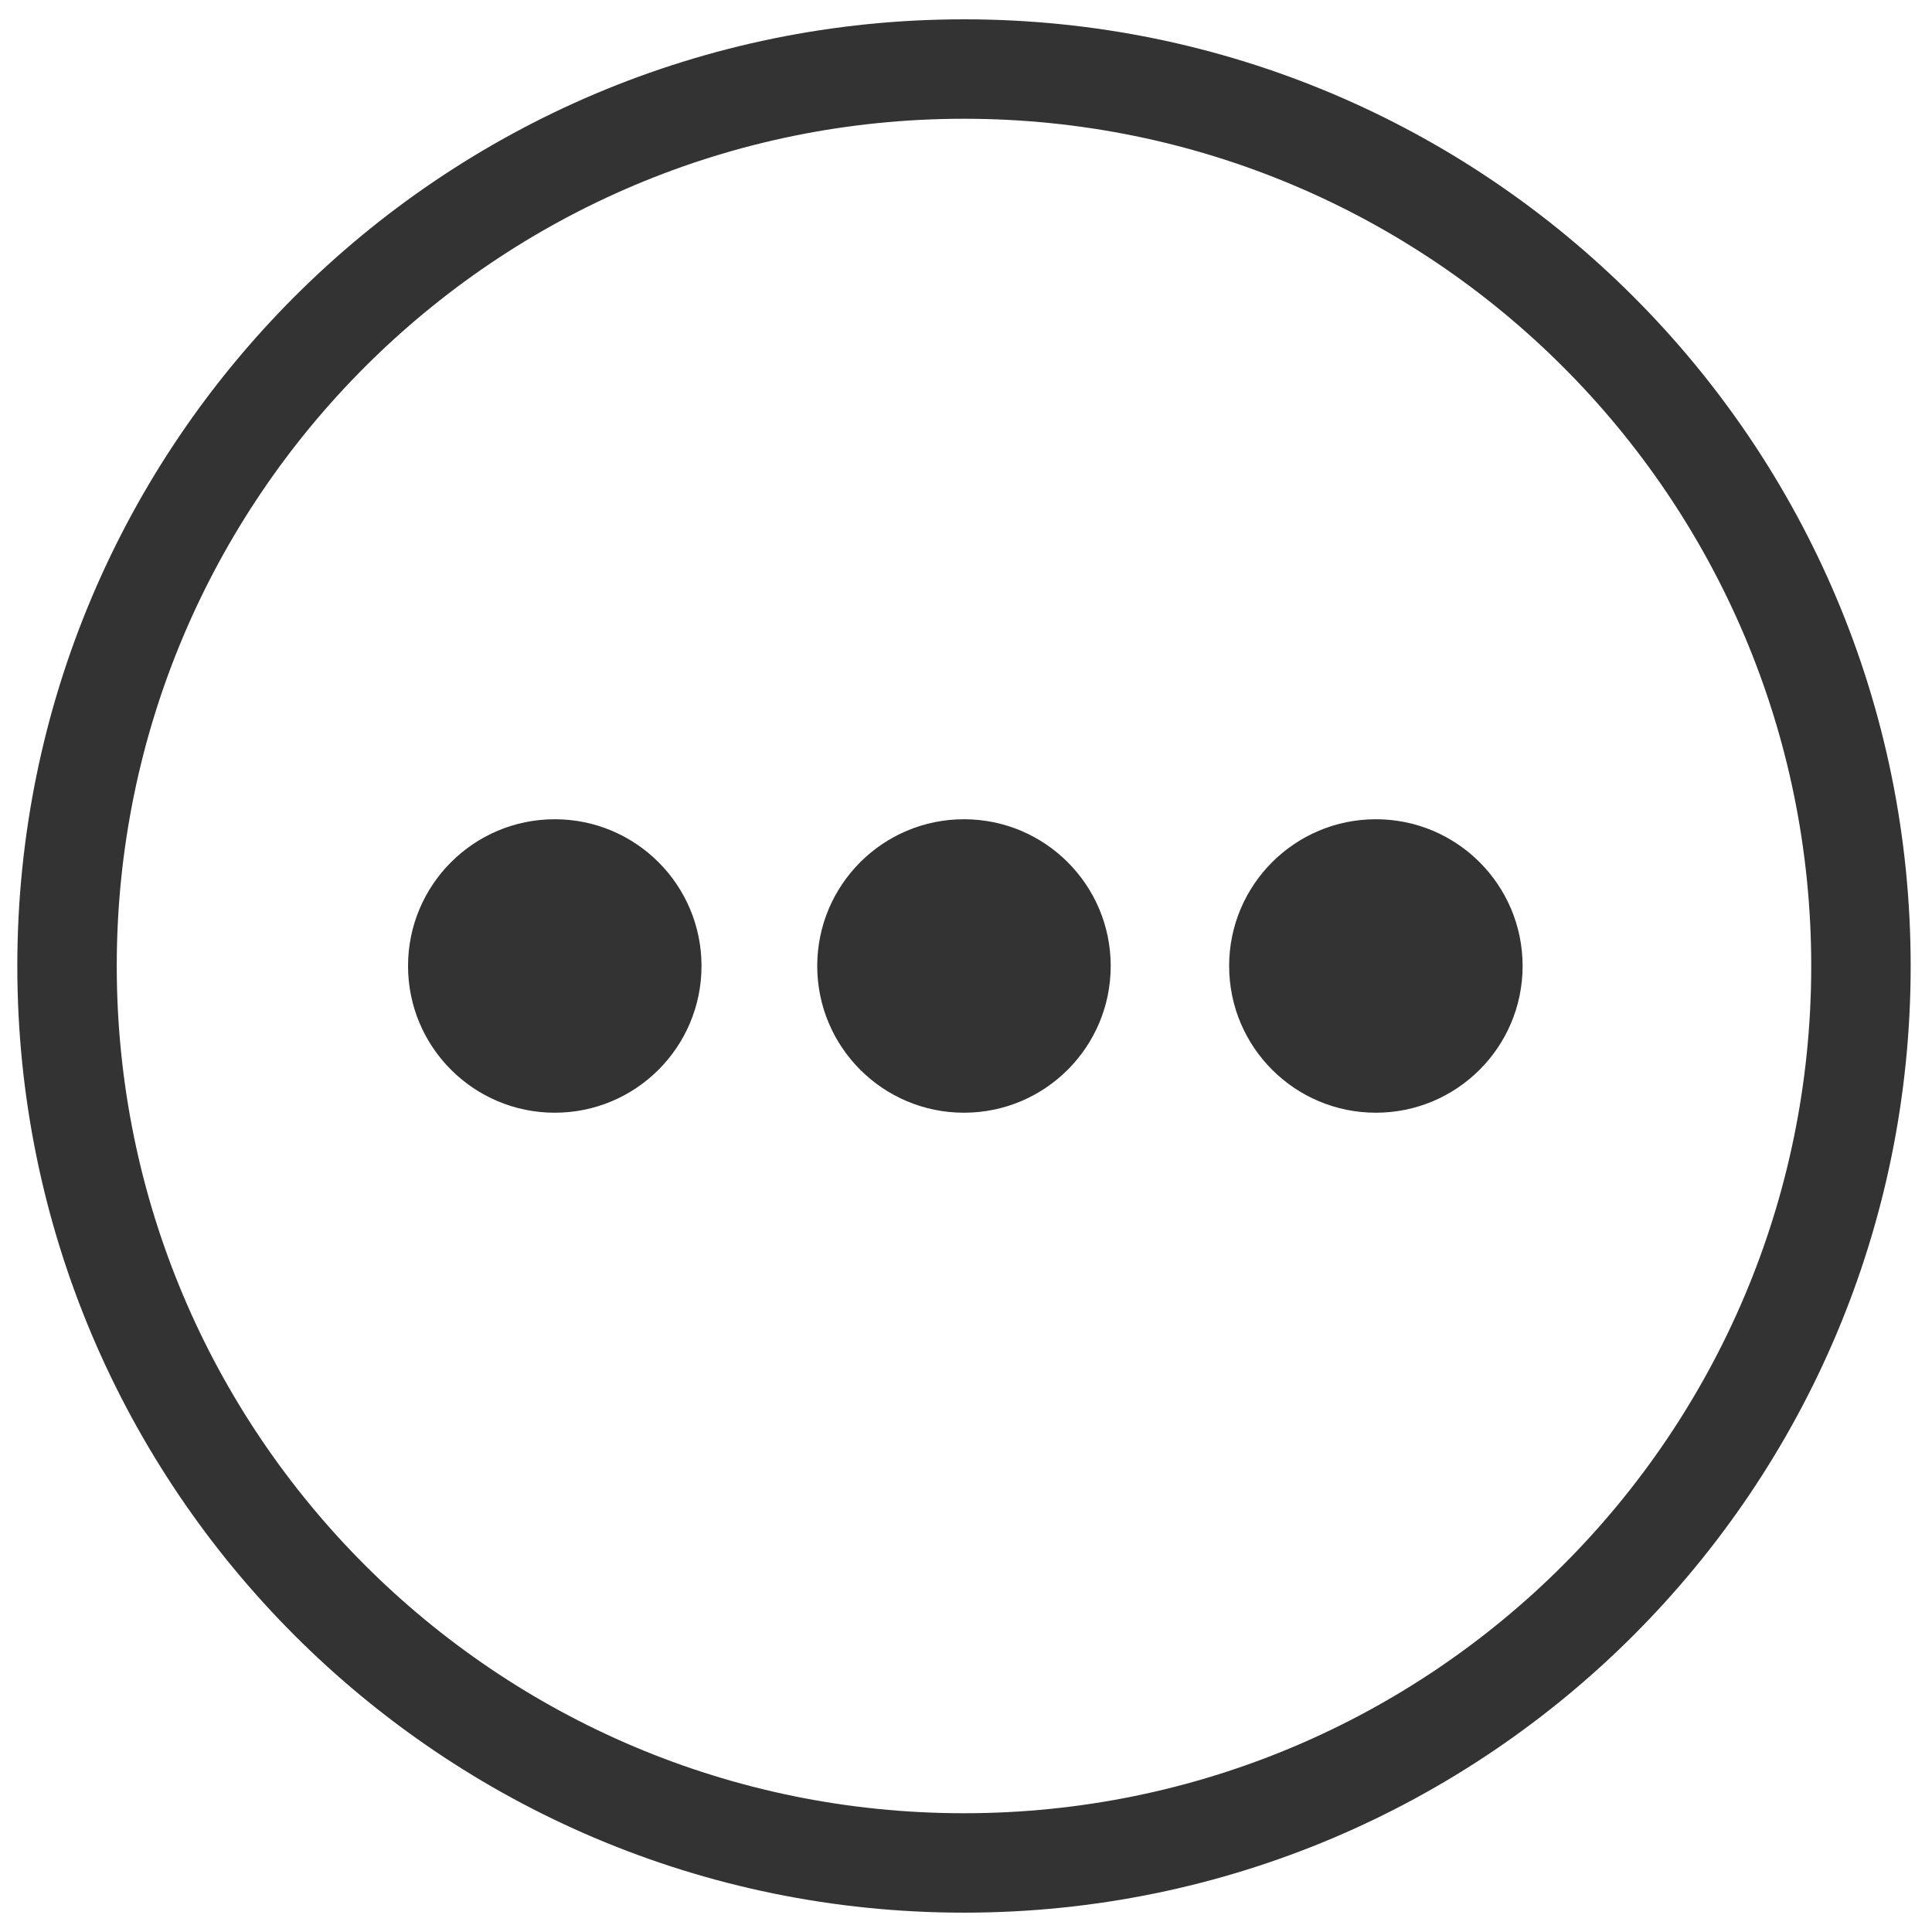
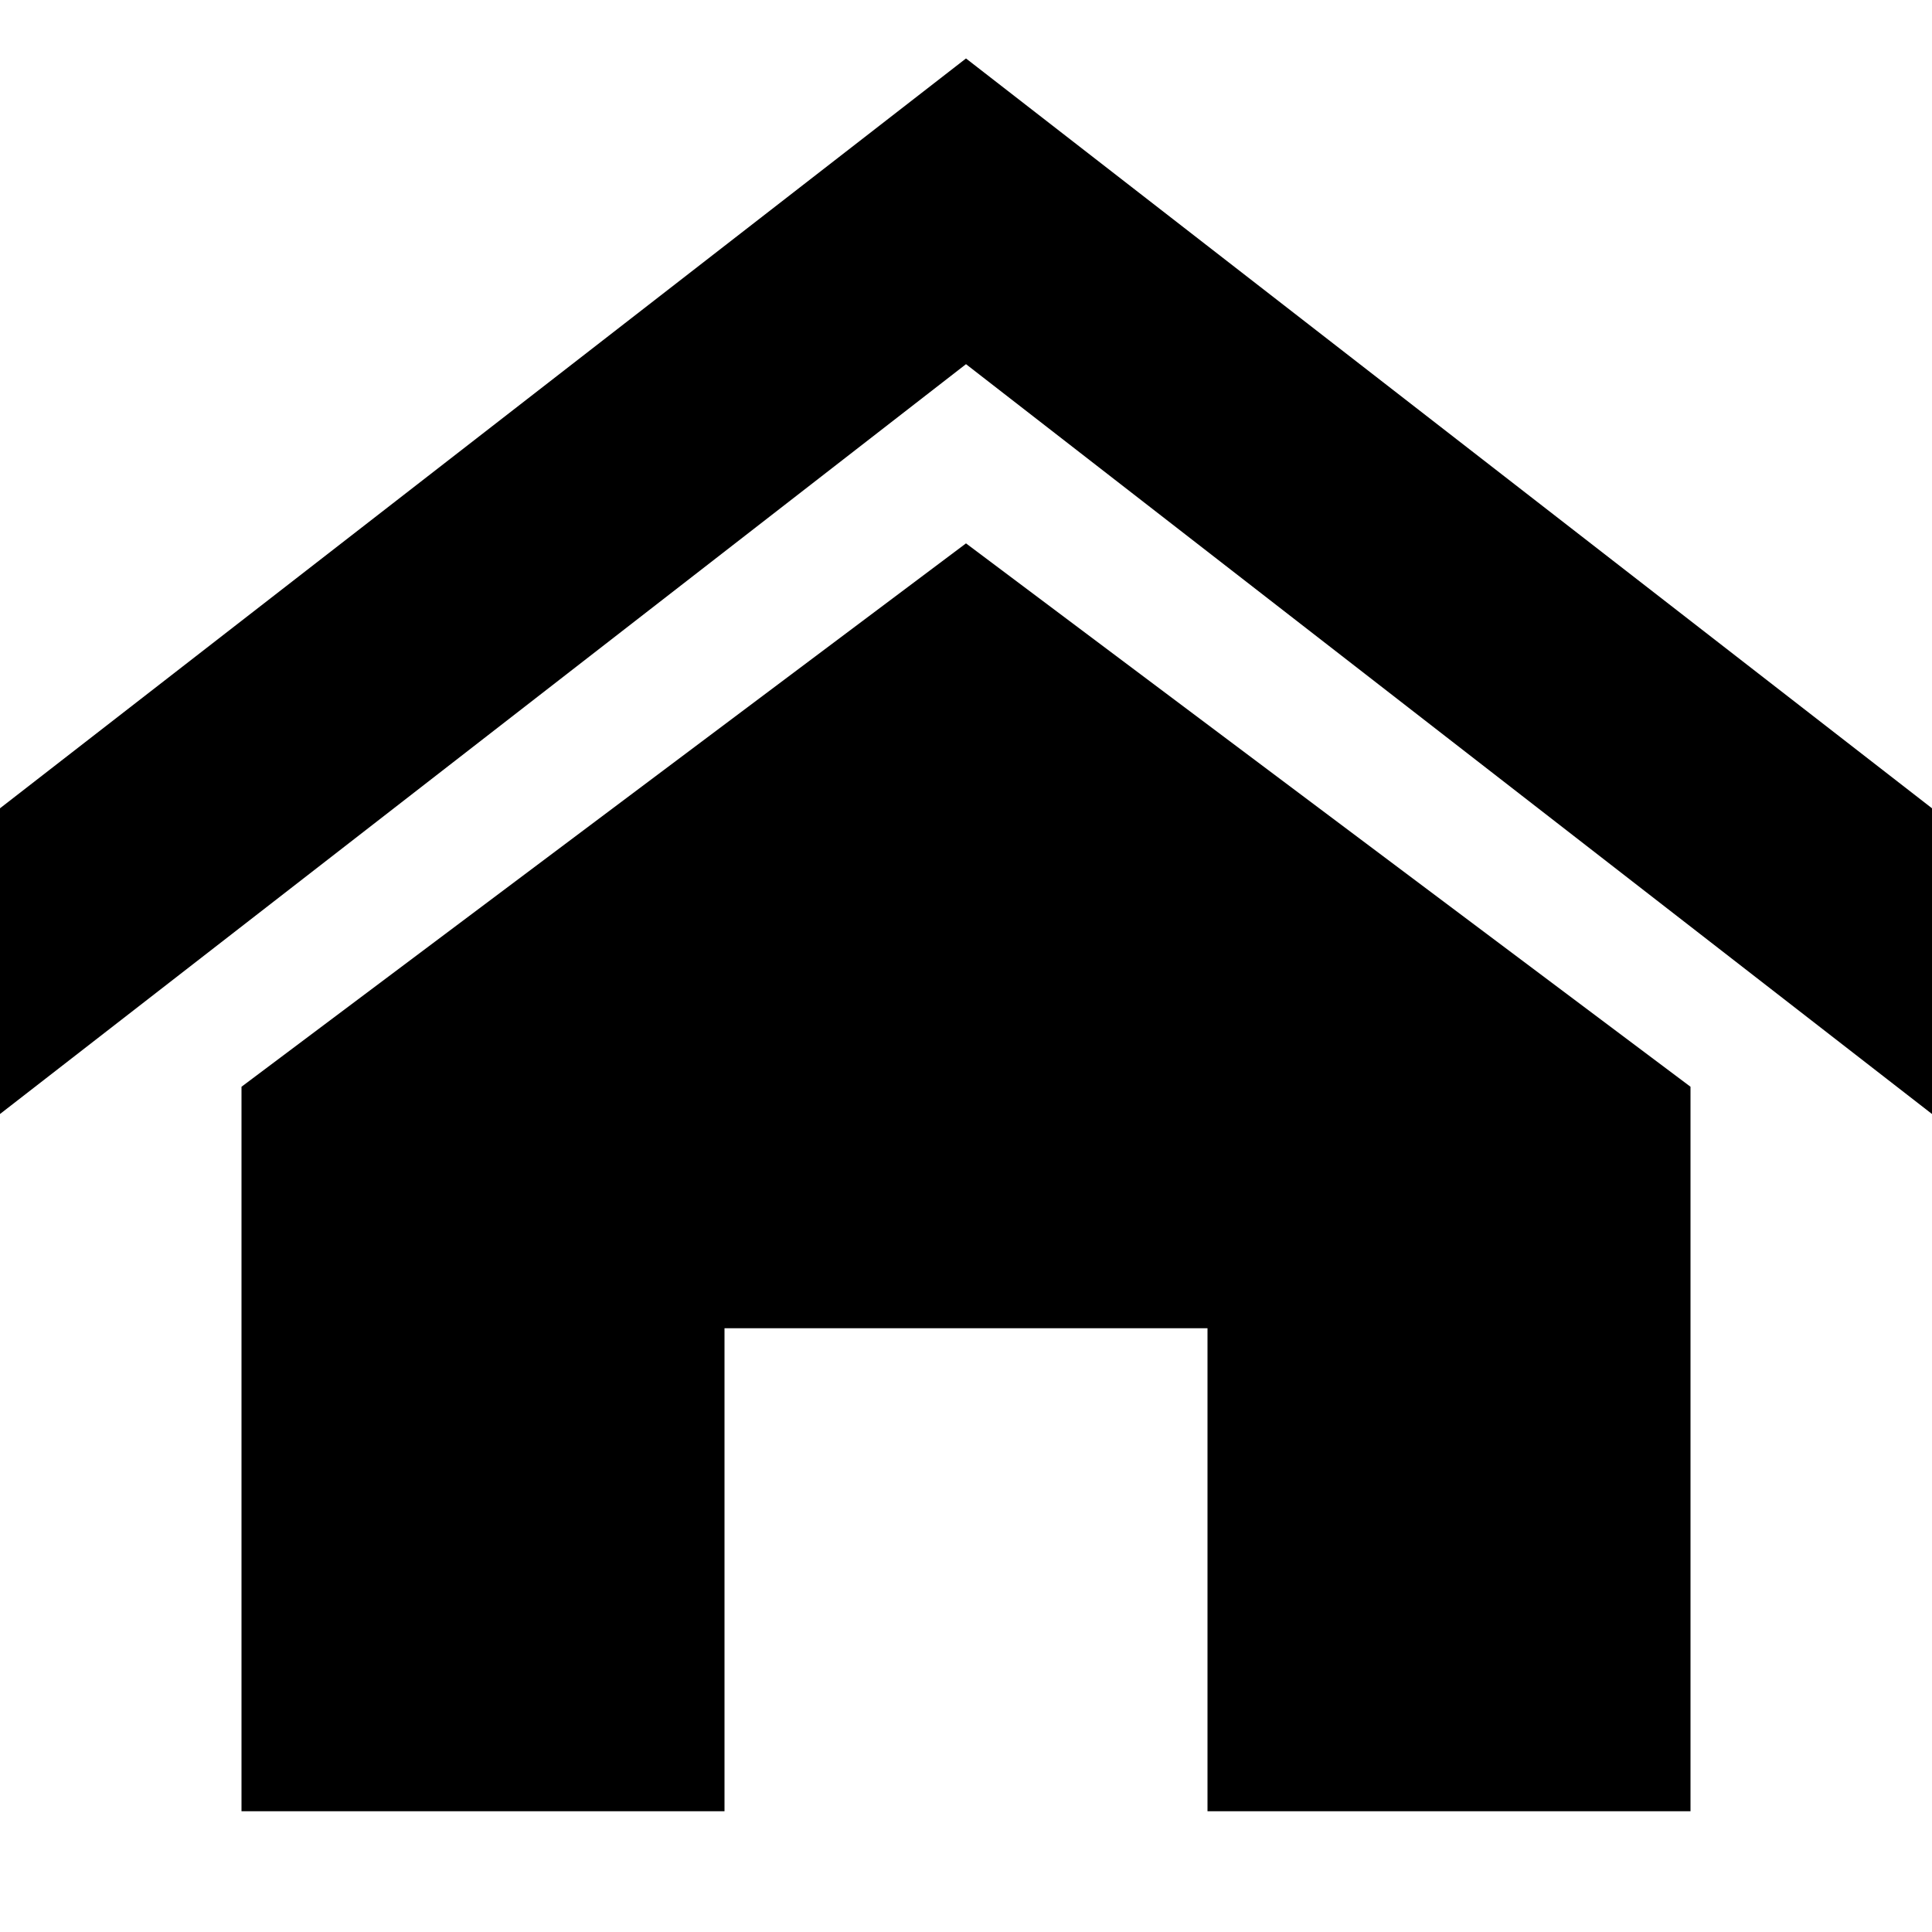
- <svg xmlns="http://www.w3.org/2000/svg" class="icon" width="200px" height="200.00px" viewBox="0 0 1024 1024" version="1.1">
-   <path fill="#333333" d="M510.925 511.99m-77.773 0a77.773 77.773 0 1 0 155.546 0 77.773 77.773 0 1 0-155.546 0ZM294.042 511.99m-77.773 0a77.773 77.773 0 1 0 155.546 0 77.773 77.773 0 1 0-155.546 0ZM729.242 511.99m-77.773 0a77.773 77.773 0 1 0 155.546 0 77.773 77.773 0 1 0-155.546 0ZM510.935 10.24c-277.115 0-501.76 224.645-501.76 501.76 0 277.105 224.645 501.75 501.76 501.75 277.105 0 501.76-224.645 501.76-501.75 0-277.105-224.655-501.76-501.76-501.76z m0 950.815C262.912 961.055 61.88 760.023 61.88 512c0-248.013 201.032-449.055 449.055-449.055S959.99 263.987 959.99 512c0 248.023-201.032 449.055-449.055 449.055z" />
+ <svg xmlns="http://www.w3.org/2000/svg" version="1.1" width="512" height="512" viewBox="0 0 512 512">
+   <g id="icomoon-ignore">
+ </g>
+   <path d="M512 295.222l-256-198.713-256 198.714v-81.019l256-198.713 256 198.714zM448 288v192h-128v-128h-128v128h-128v-192l192-144z" />
</svg>
